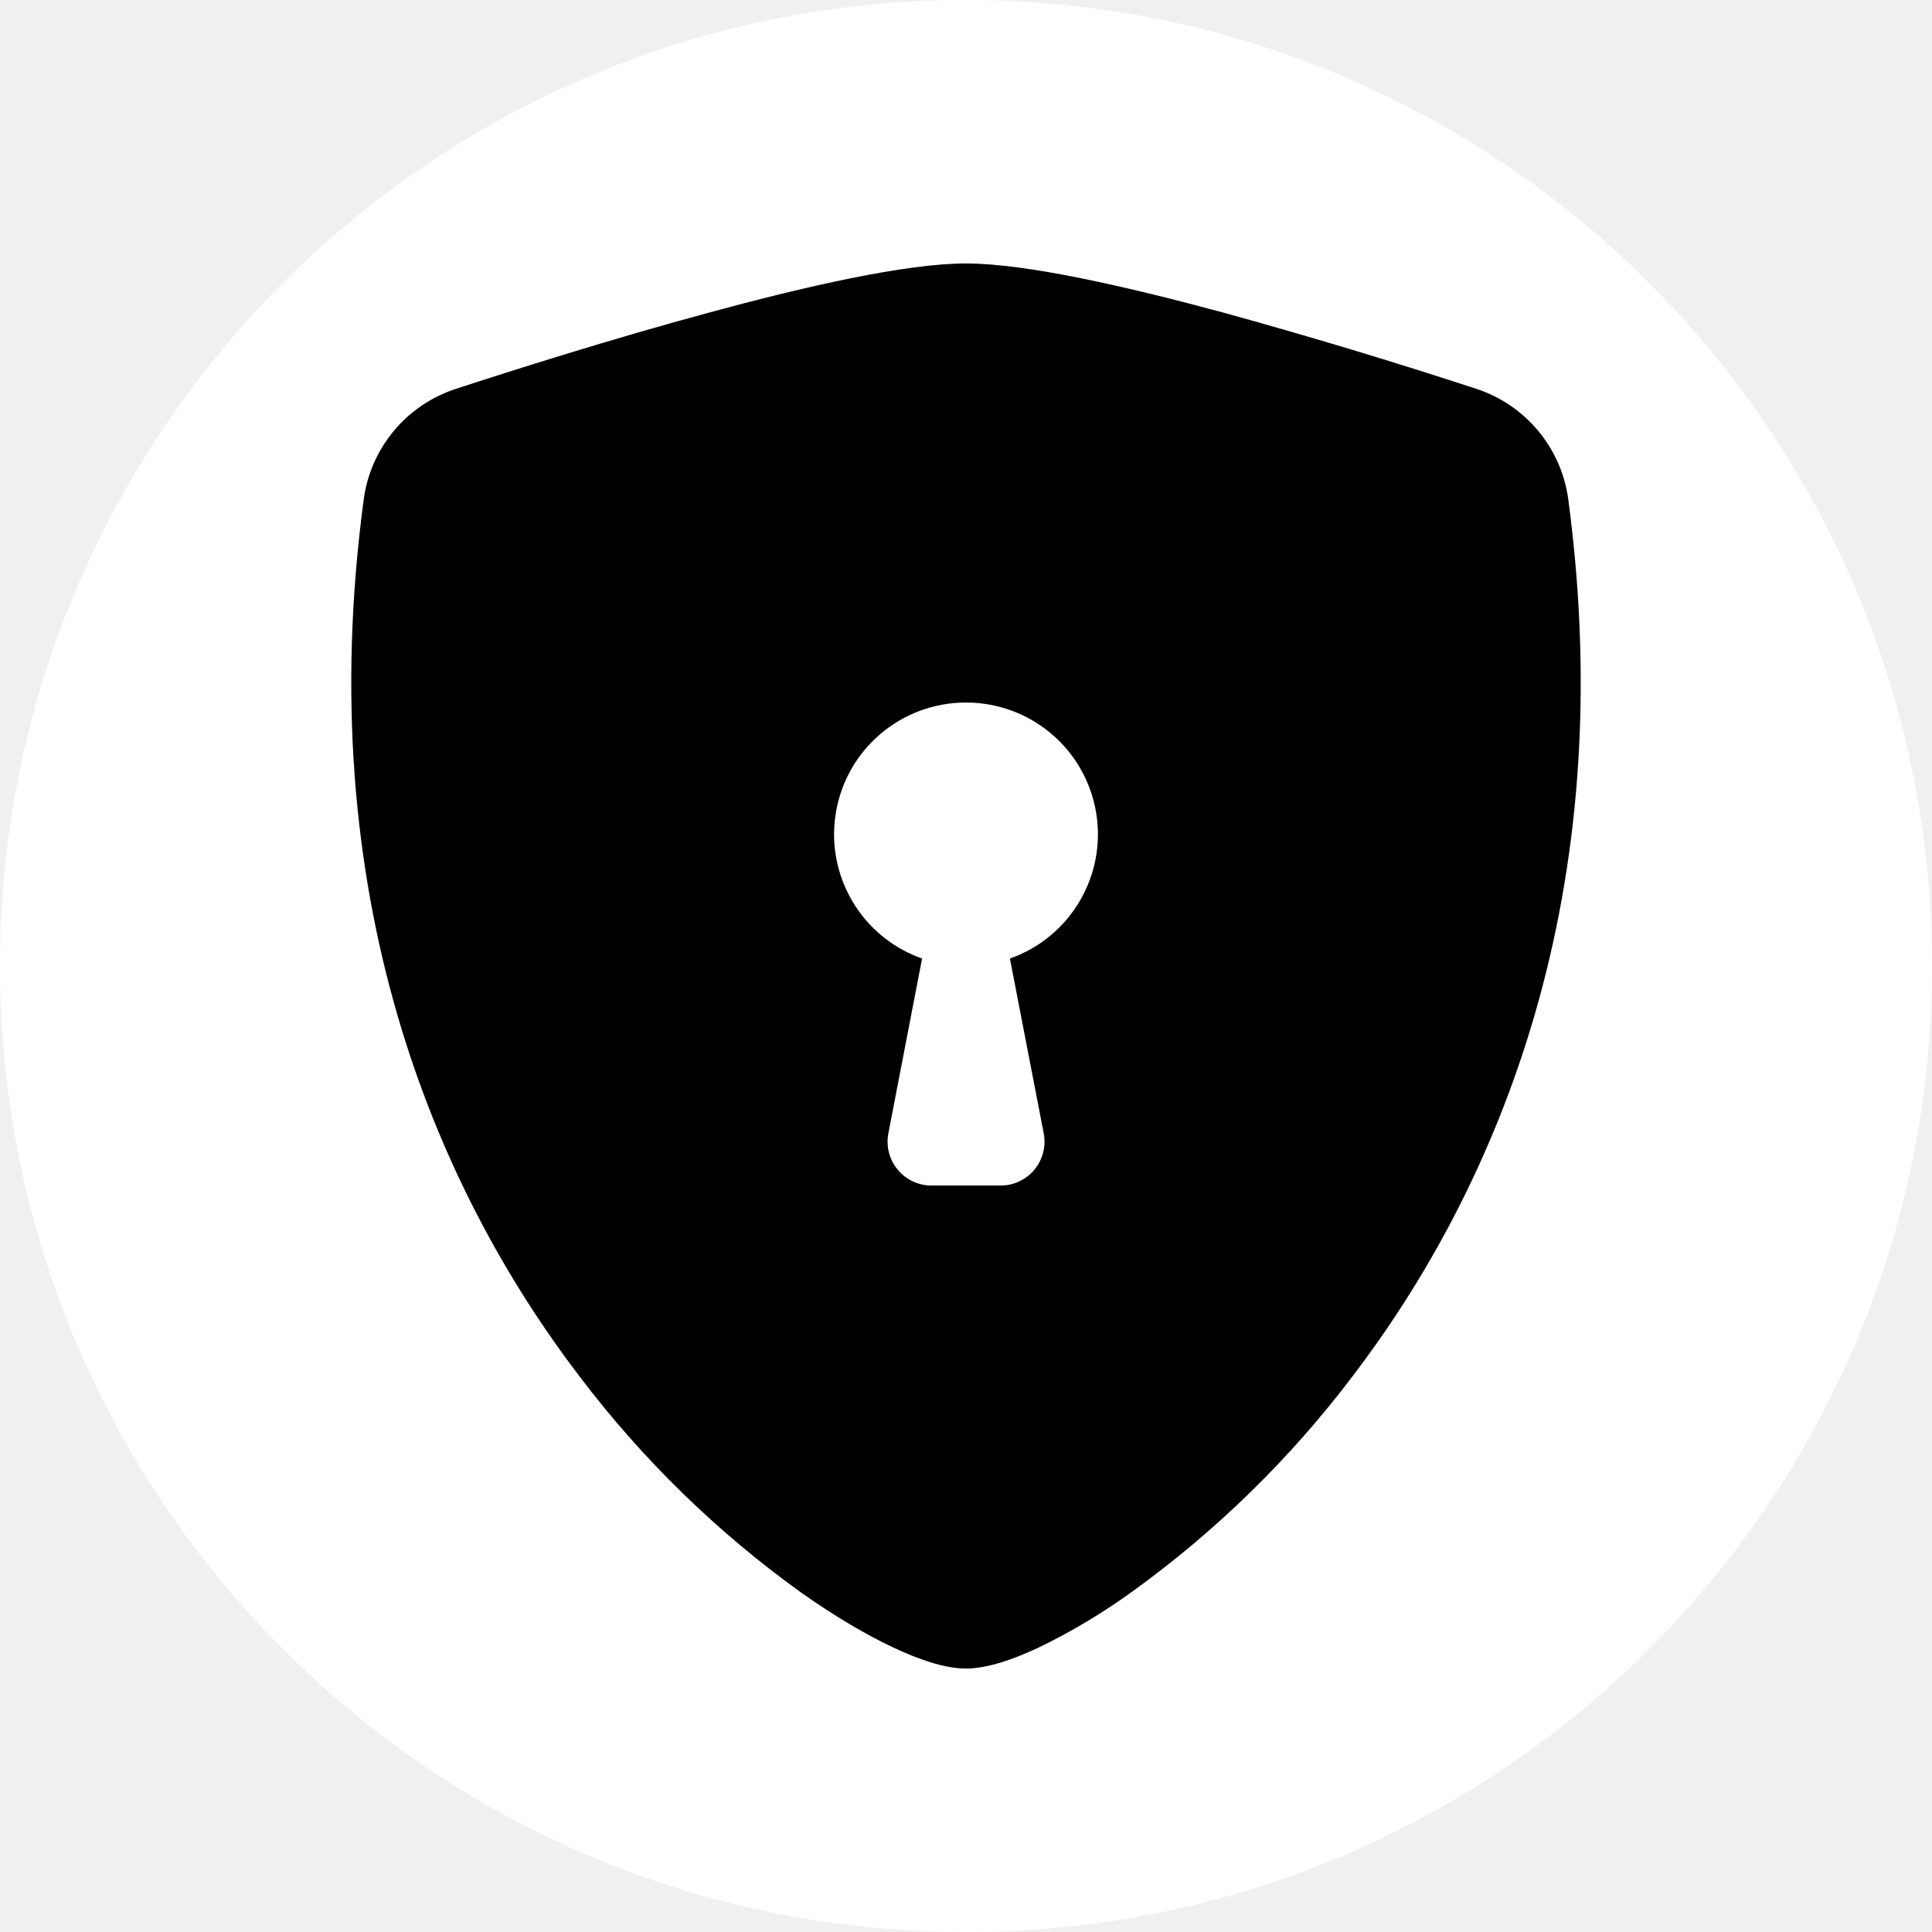
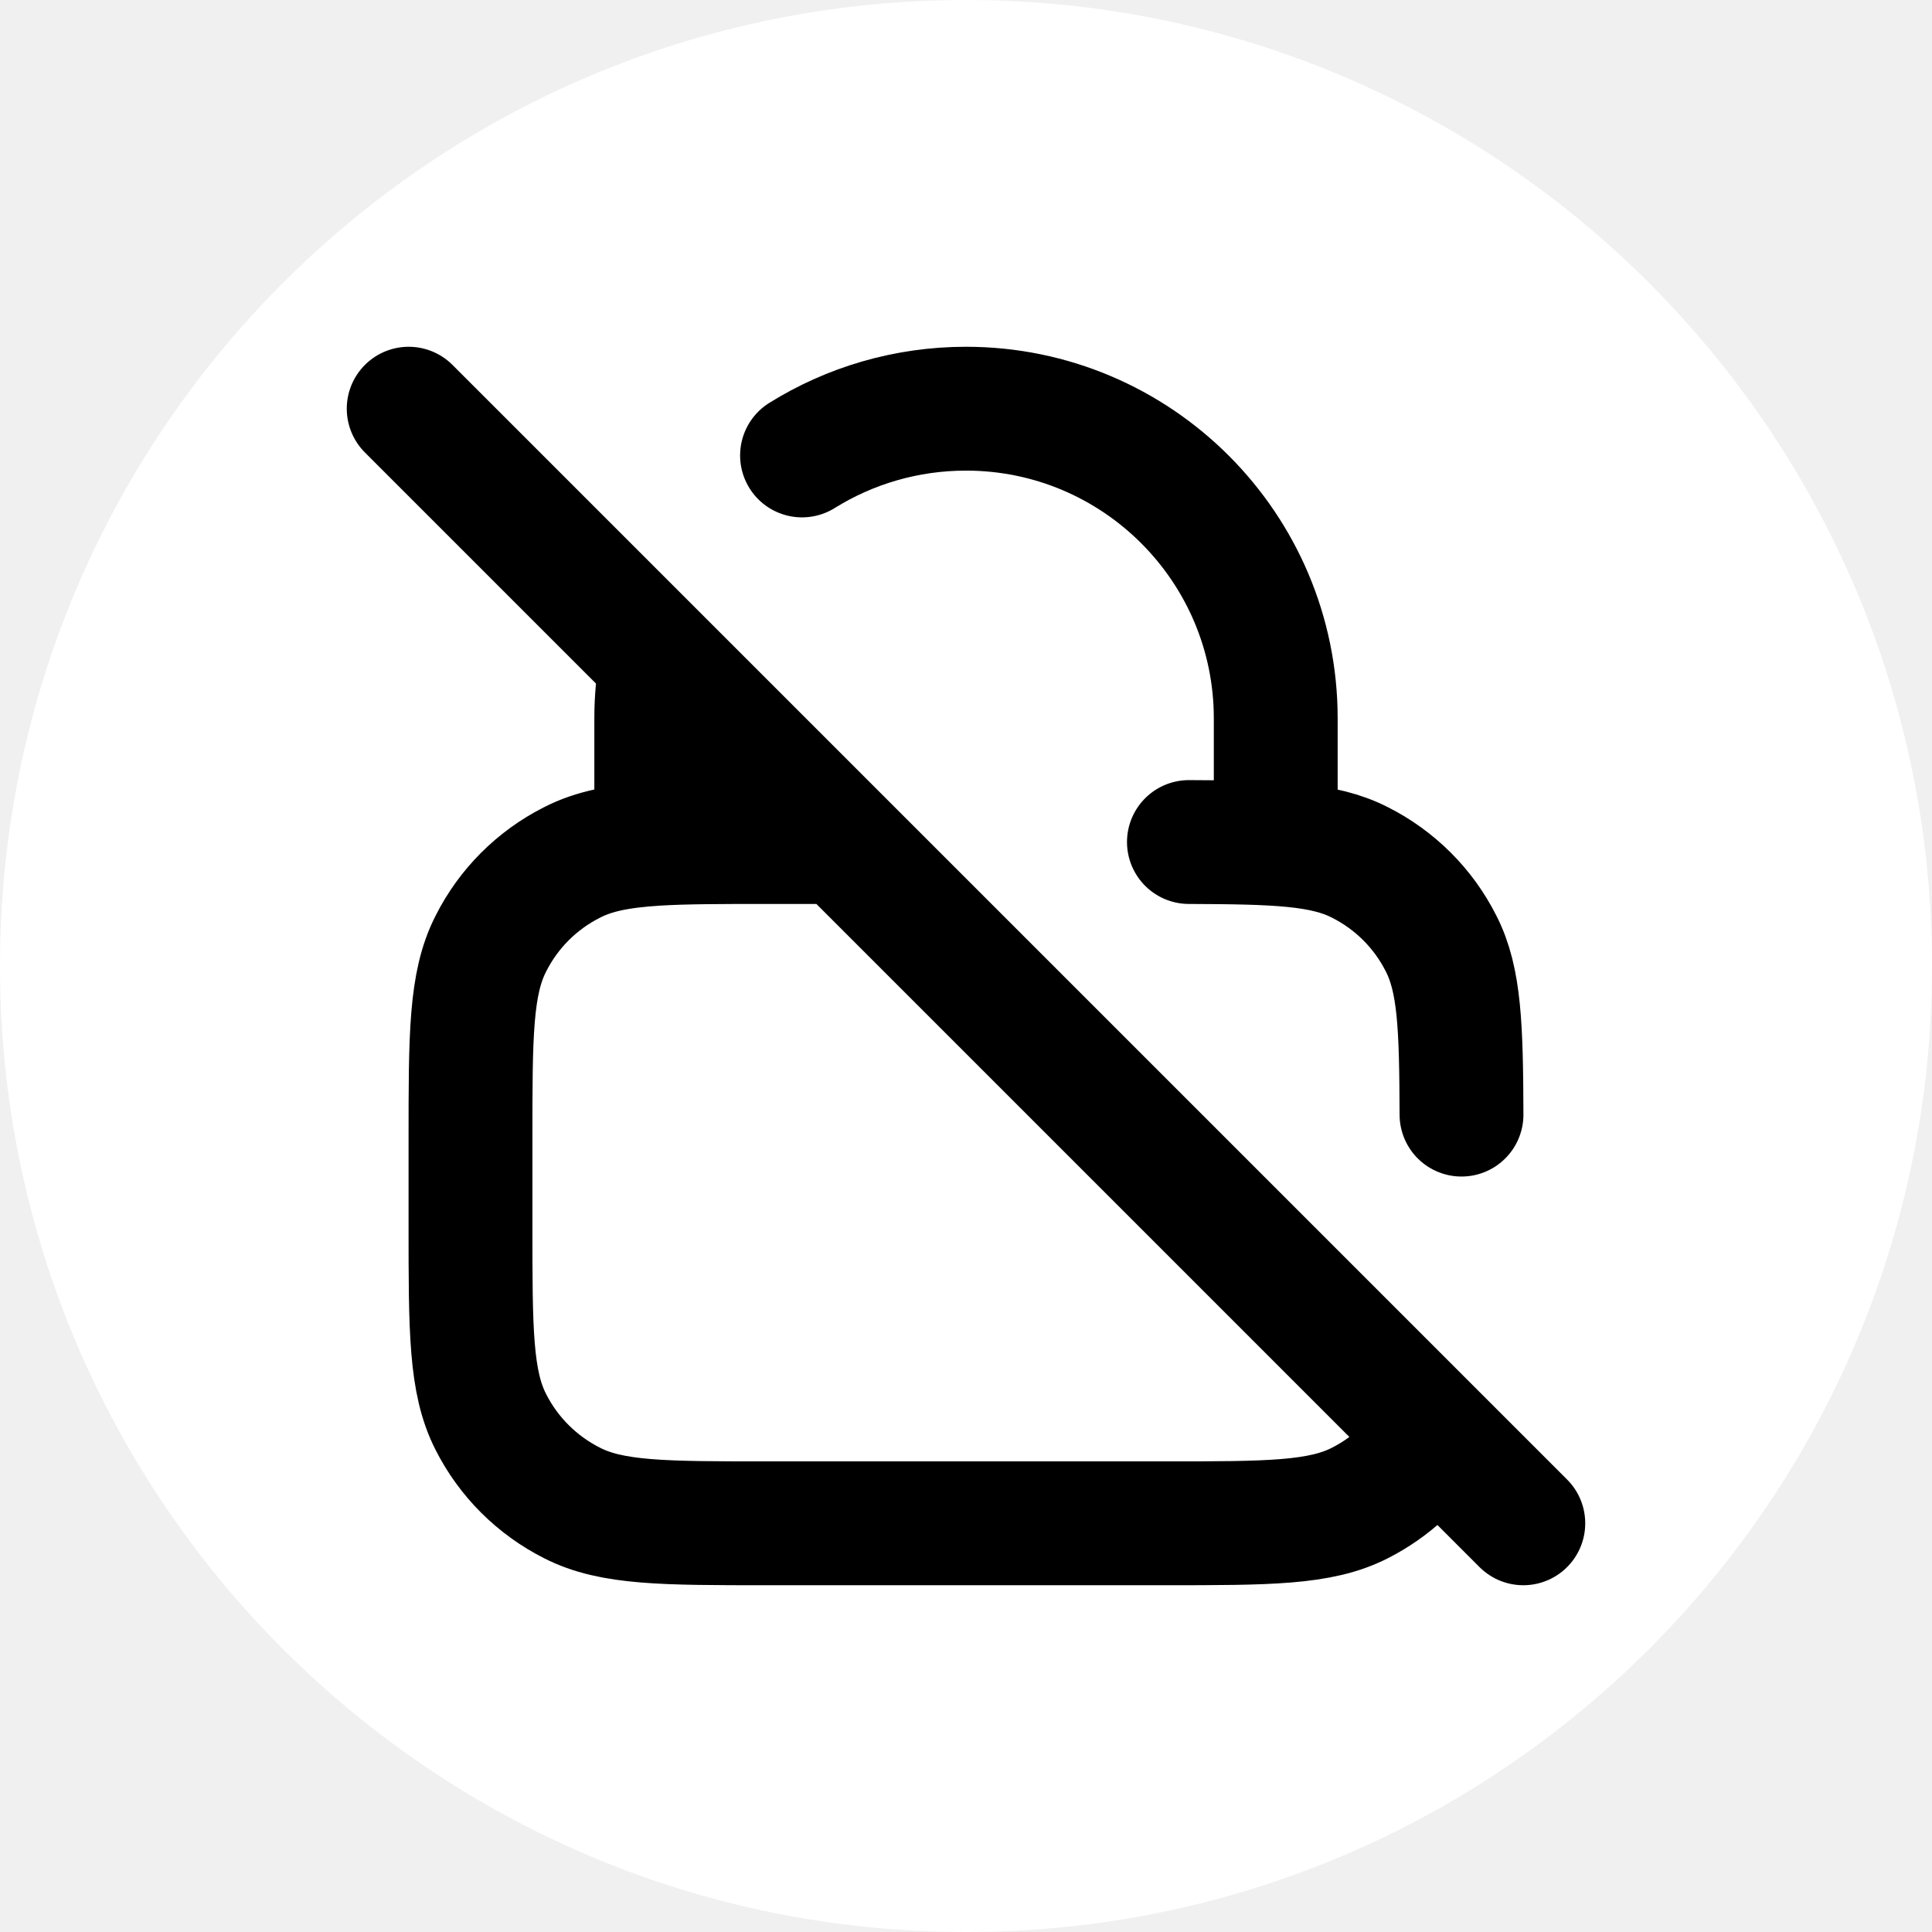
- <svg xmlns="http://www.w3.org/2000/svg" width="16" height="16" fill="currentColor" class="bi bi-shield-lock-fill" viewBox="-3 -3 22 22">
-   <g id="deeditor_bgCarrier" stroke-width="0">
-     <rect id="dee_c_e" x="-3" y="-3" width="22" height="22" rx="38.4" fill="#ffffff" strokewidth="0" />
+ <svg xmlns="http://www.w3.org/2000/svg" width="26px" height="26px" viewBox="0 0 26 26" version="1.1">
+   <g id="surface1">
+     <path style=" stroke:none;fill-rule:nonzero;fill:rgb(100%,100%,100%);fill-opacity:1;" d="M 13 0 C 20.18 0 26 5.82 26 13 C 26 20.18 20.18 26 13 26 C 5.82 26 0 20.18 0 13 C 0 5.82 5.82 0 13 0 Z M 13 0 " />
+     <path style="fill:none;stroke-width:2;stroke-linecap:round;stroke-linejoin:round;stroke:rgb(0%,0%,0%);stroke-opacity:1;stroke-miterlimit:4;" d="M 3 3 L 21 21 M 17.002 9.998 L 17.002 8.002 C 17.002 5.241 14.761 3 12 3 C 11.03 3 10.12 3.277 9.352 3.755 M 7.083 7.083 C 7.027 7.383 6.998 7.688 6.998 8.002 L 6.998 10.027 M 19.561 19.561 C 19.275 20.034 18.858 20.419 18.361 20.672 C 17.719 21 16.88 21 15.202 21 L 8.798 21 C 7.12 21 6.281 21 5.639 20.672 C 5.072 20.386 4.612 19.927 4.327 19.364 C 3.998 18.722 3.998 17.878 3.998 16.2 L 3.998 14.798 C 3.998 13.12 3.998 12.281 4.327 11.639 C 4.612 11.072 5.072 10.613 5.639 10.327 C 5.995 10.144 6.412 10.064 6.998 10.027 M 20.002 14.4 C 19.997 12.984 19.973 12.225 19.673 11.639 C 19.388 11.072 18.928 10.613 18.361 10.327 C 17.775 10.027 17.016 10.003 15.6 9.998 M 9.998 9.998 L 8.798 9.998 C 8.053 9.998 7.472 9.998 6.998 10.027 " transform="matrix(0.833333,0,0,0.833333,3,3)" />
  </g>
-   <path fill-rule="evenodd" d="M8 0c-.69 0-1.843.265-2.928.56-1.11.3-2.229.655-2.887.87a1.54 1.54 0 0 0-1.044 1.262c-.596 4.477.787 7.795 2.465 9.99a11.8 11.8 0 0 0 2.517 2.453c.386.273.744.482 1.048.625.28.132.581.24.829.24s.548-.108.829-.24a7 7 0 0 0 1.048-.625 11.8 11.8 0 0 0 2.517-2.453c1.678-2.195 3.061-5.513 2.465-9.99a1.54 1.54 0 0 0-1.044-1.263 63 63 0 0 0-2.887-.87C9.843.266 8.69 0 8 0m0 5a1.5 1.5 0 0 1 .5 2.915l.385 1.99a.5.5 0 0 1-.491.595h-.788a.5.5 0 0 1-.49-.595l.384-1.99A1.5 1.5 0 0 1 8 5" fill="#000000" />
</svg>
